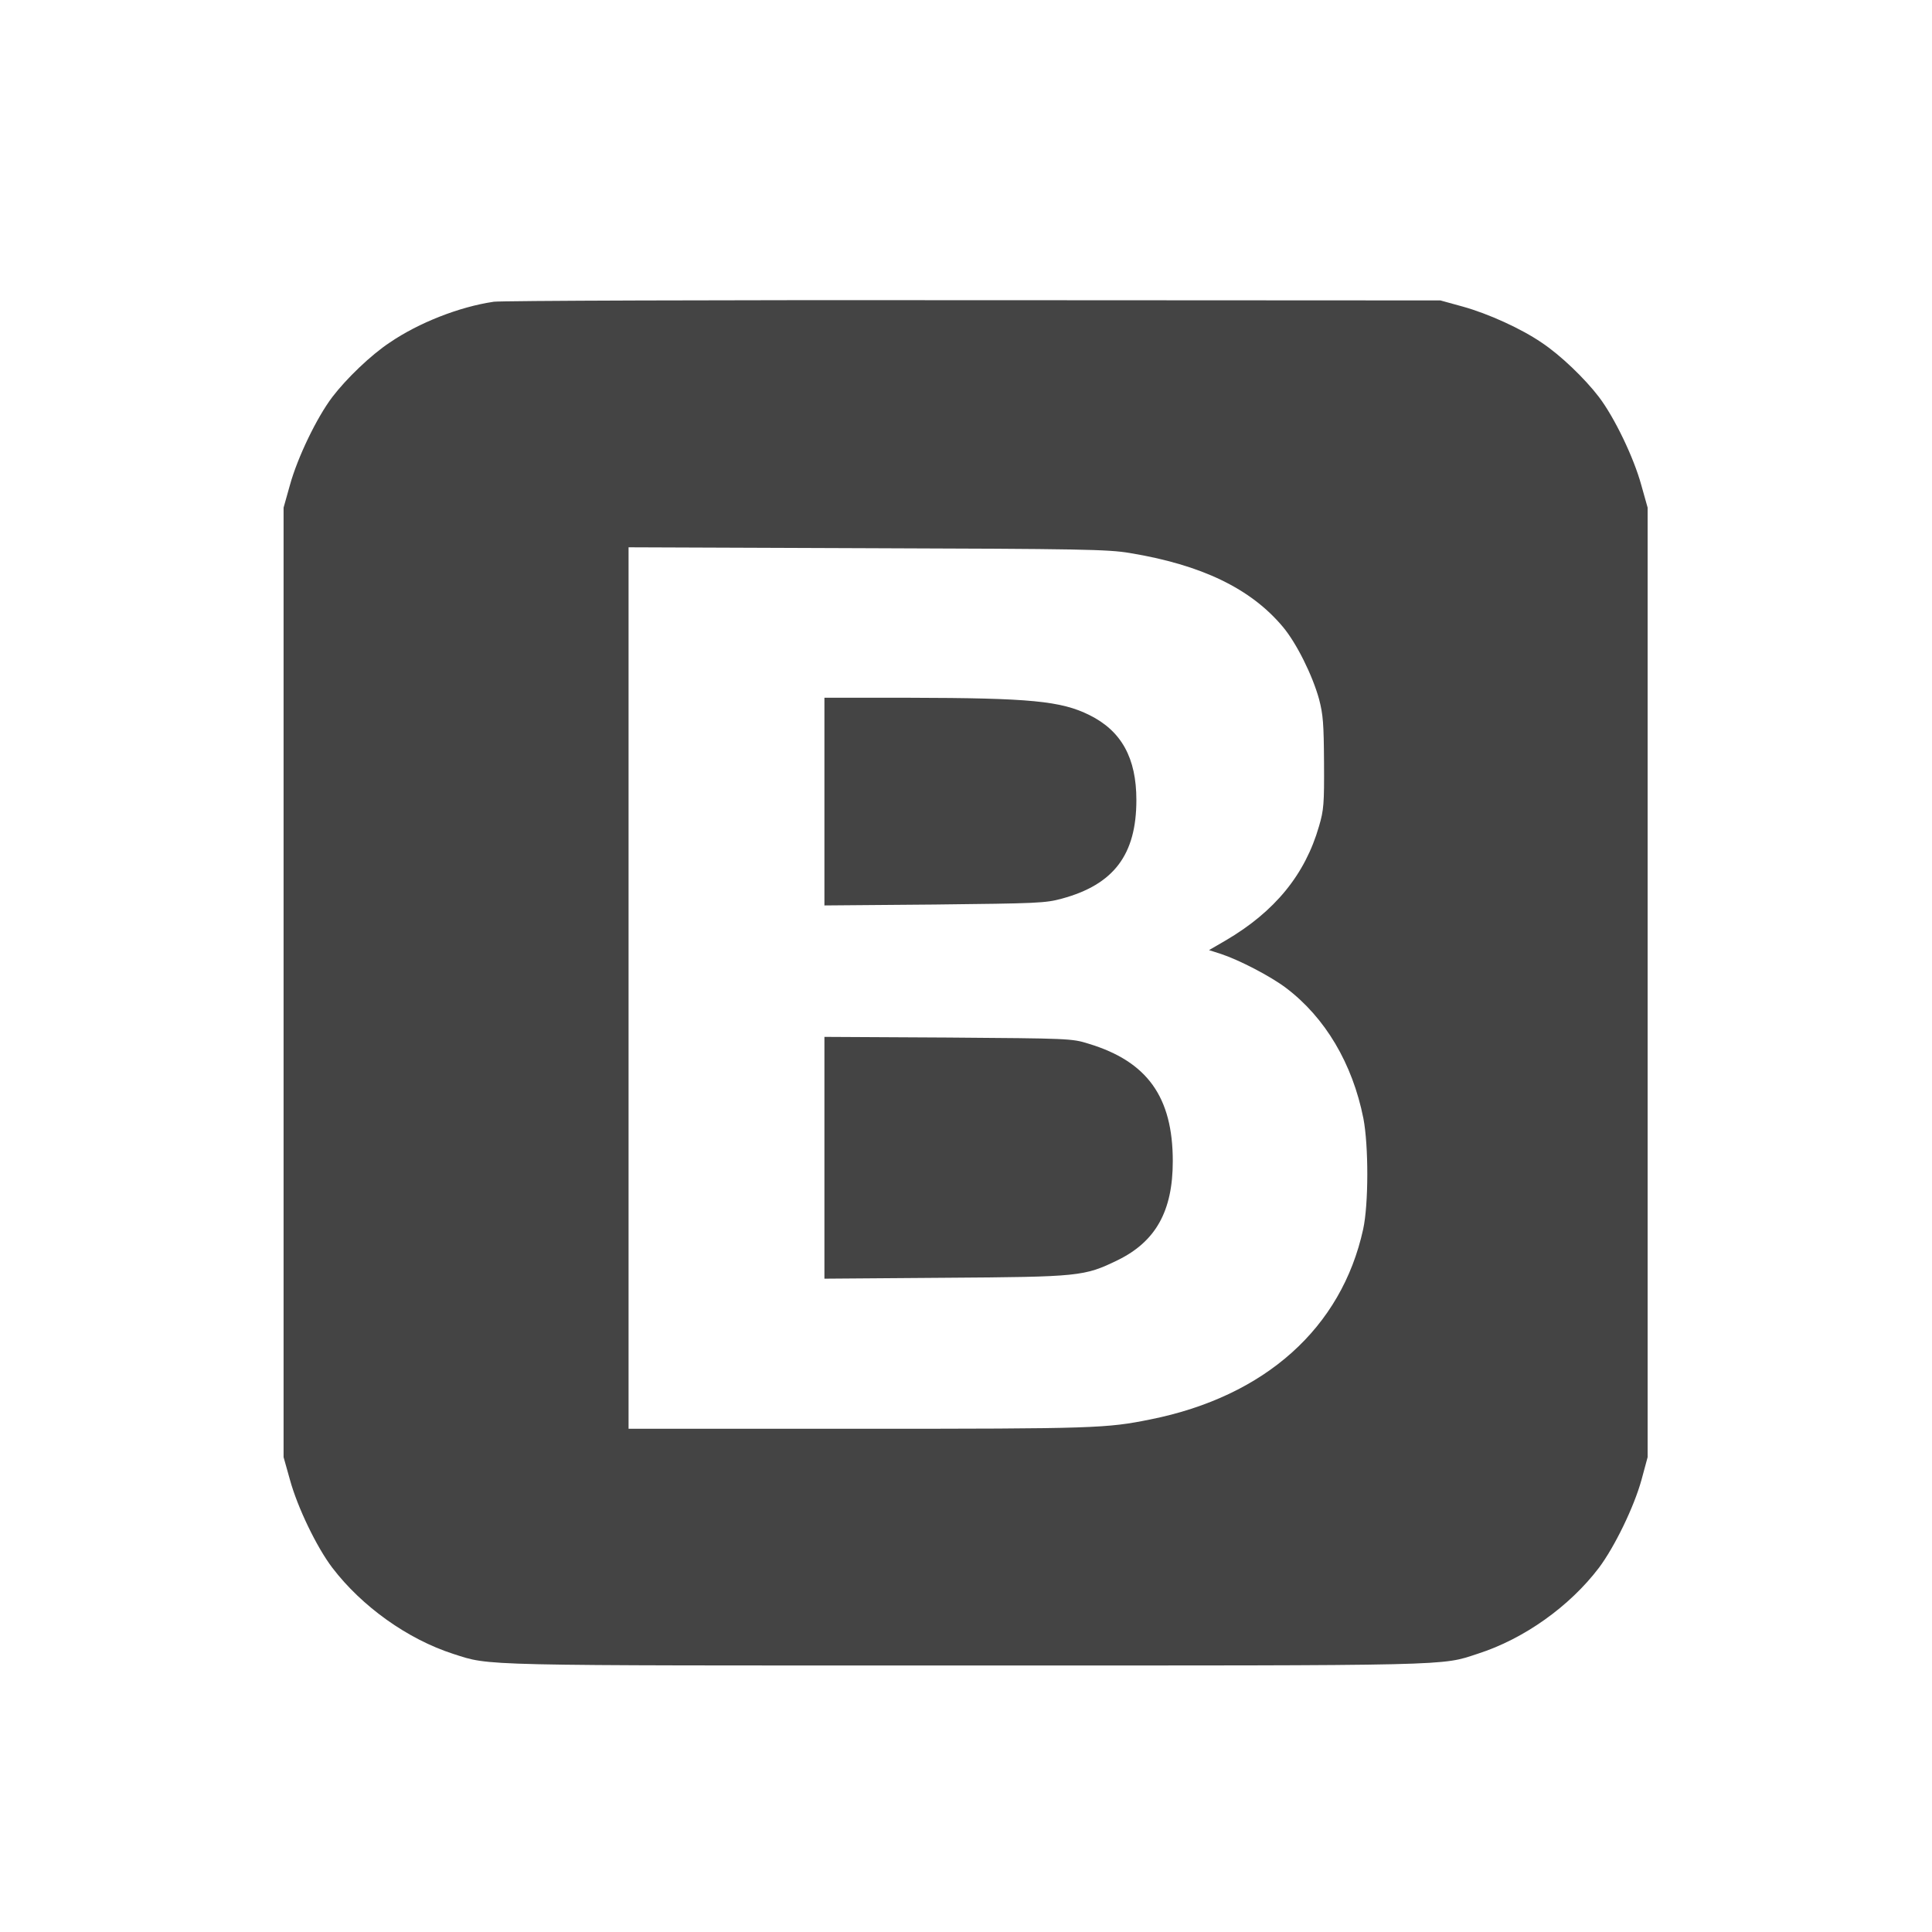
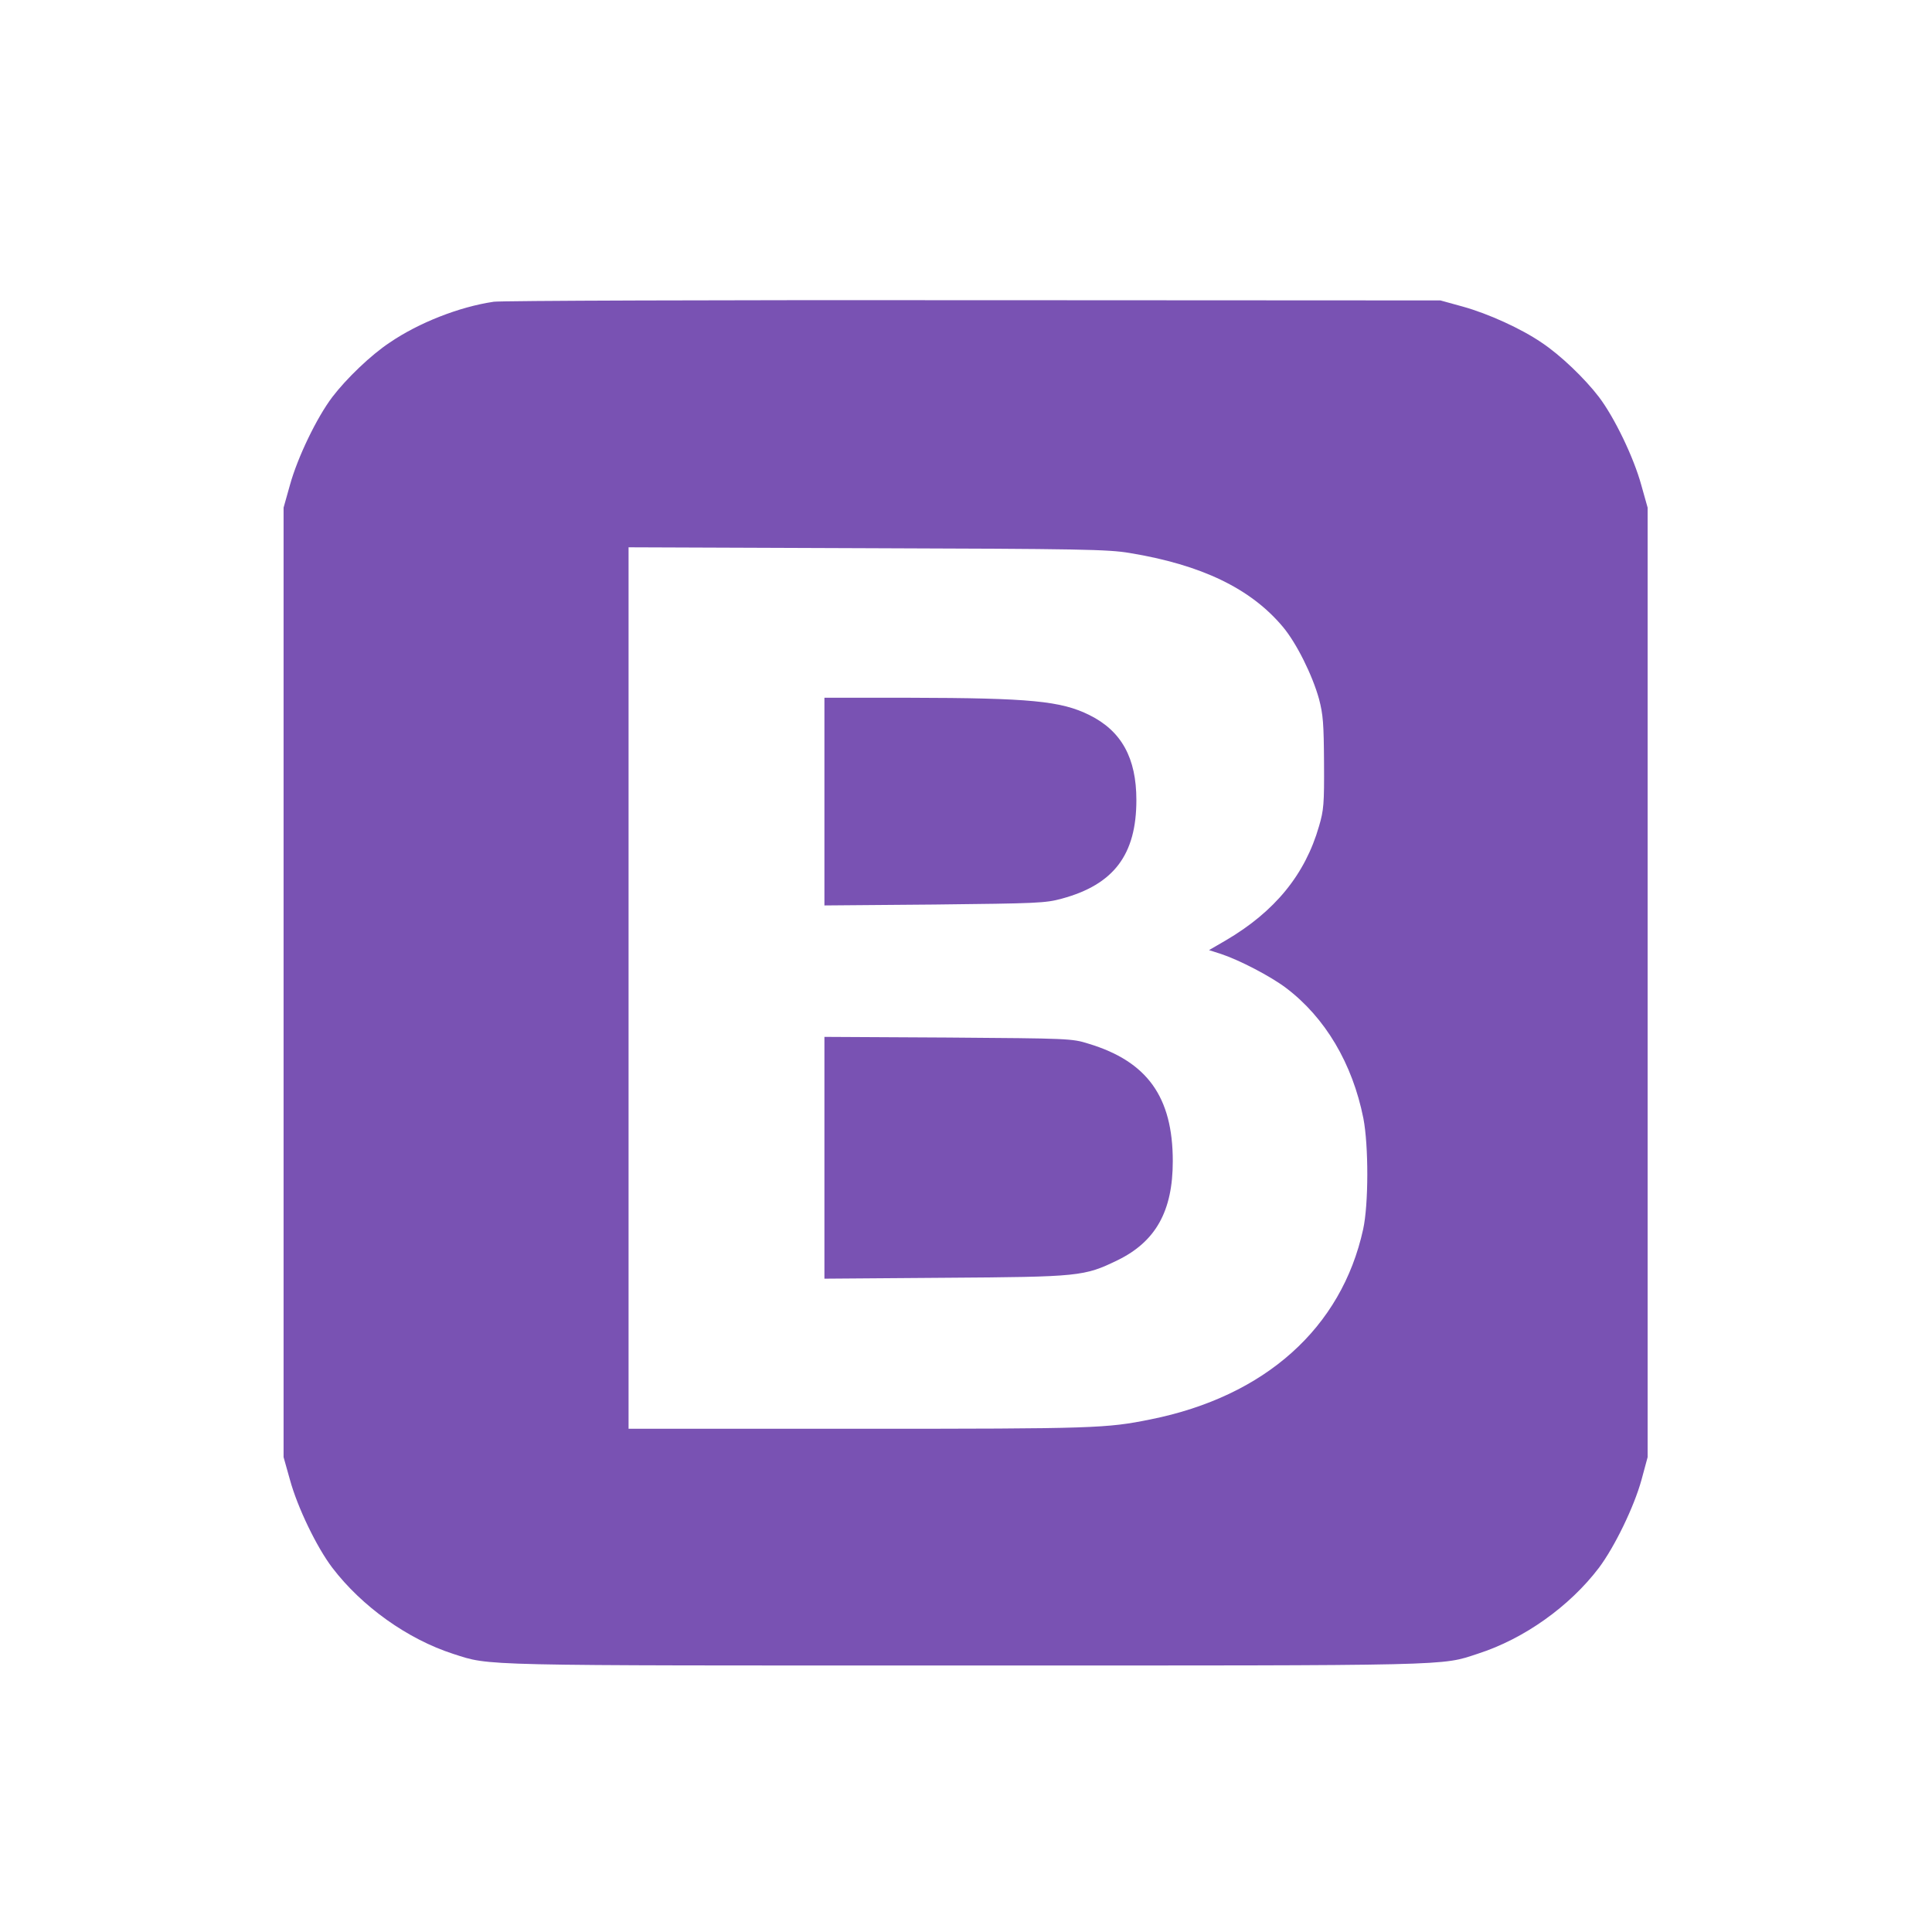
- <svg xmlns="http://www.w3.org/2000/svg" width="800px" height="800px" viewBox="0 0 32 32" version="1.1">
-   <path fill="#444444" d="M8.171 4.999c-0.562 0.083-1.237 0.347-1.716 0.675-0.313 0.207-0.717 0.596-0.95 0.901-0.26 0.343-0.577 1.003-0.702 1.456l-0.106 0.377v15.727l0.106 0.377c0.124 0.453 0.441 1.113 0.702 1.456 0.49 0.641 1.245 1.181 2.003 1.426 0.626 0.2 0.313 0.192 8.486 0.192 8.177 0 7.864 0.008 8.486-0.196 0.762-0.245 1.516-0.781 2.003-1.422 0.26-0.347 0.581-1.007 0.705-1.456l0.102-0.377v-15.727l-0.106-0.377c-0.124-0.452-0.441-1.113-0.701-1.456-0.234-0.306-0.637-0.694-0.95-0.901-0.336-0.23-0.883-0.479-1.305-0.596l-0.37-0.102-7.732-0.004c-4.251-0.004-7.834 0.008-7.954 0.026zM18.709 9.159c1.192 0.196 2.006 0.588 2.538 1.222 0.226 0.268 0.49 0.8 0.6 1.196 0.068 0.26 0.079 0.407 0.083 1.056 0.004 0.683-0.004 0.784-0.083 1.052-0.23 0.8-0.732 1.414-1.543 1.89l-0.279 0.162 0.2 0.064c0.305 0.102 0.815 0.366 1.075 0.562 0.649 0.49 1.101 1.252 1.282 2.161 0.087 0.453 0.087 1.422-0.004 1.837-0.358 1.633-1.622 2.768-3.523 3.149-0.728 0.147-0.916 0.155-4.824 0.155h-3.82v-14.6l3.953 0.015c3.538 0.011 3.99 0.019 4.345 0.079zM13.655 13.277v1.72l1.822-0.015c1.709-0.019 1.837-0.023 2.112-0.098 0.86-0.234 1.233-0.728 1.233-1.633 0-0.694-0.245-1.143-0.777-1.407-0.471-0.234-0.981-0.283-2.983-0.287h-1.407v1.72zM13.655 19.176v2.003l1.991-0.015c2.237-0.015 2.312-0.023 2.863-0.29 0.634-0.309 0.916-0.815 0.916-1.641 0-1.063-0.422-1.652-1.395-1.946-0.275-0.087-0.328-0.087-2.327-0.102l-2.048-0.011v2.003z" />
+ <svg xmlns="http://www.w3.org/2000/svg" viewBox="0 0 32 32">
+   <path fill="#7952B3" d="M8.171 4.999c-0.562 0.083-1.237 0.347-1.716 0.675-0.313 0.207-0.717 0.596-0.95 0.901-0.26 0.343-0.577 1.003-0.702 1.456l-0.106 0.377v15.727l0.106 0.377c0.124 0.453 0.441 1.113 0.702 1.456 0.49 0.641 1.245 1.181 2.003 1.426 0.626 0.2 0.313 0.192 8.486 0.192 8.177 0 7.864 0.008 8.486-0.196 0.762-0.245 1.516-0.781 2.003-1.422 0.26-0.347 0.581-1.007 0.705-1.456l0.102-0.377v-15.727l-0.106-0.377c-0.124-0.452-0.441-1.113-0.701-1.456-0.234-0.306-0.637-0.694-0.95-0.901-0.336-0.23-0.883-0.479-1.305-0.596l-0.37-0.102-7.732-0.004c-4.251-0.004-7.834 0.008-7.954 0.026zM18.709 9.159c1.192 0.196 2.006 0.588 2.538 1.222 0.226 0.268 0.49 0.8 0.6 1.196 0.068 0.26 0.079 0.407 0.083 1.056 0.004 0.683-0.004 0.784-0.083 1.052-0.23 0.8-0.732 1.414-1.543 1.89l-0.279 0.162 0.2 0.064c0.305 0.102 0.815 0.366 1.075 0.562 0.649 0.49 1.101 1.252 1.282 2.161 0.087 0.453 0.087 1.422-0.004 1.837-0.358 1.633-1.622 2.768-3.523 3.149-0.728 0.147-0.916 0.155-4.824 0.155h-3.82v-14.6l3.953 0.015c3.538 0.011 3.99 0.019 4.345 0.079zM13.655 13.277v1.72l1.822-0.015c1.709-0.019 1.837-0.023 2.112-0.098 0.86-0.234 1.233-0.728 1.233-1.633 0-0.694-0.245-1.143-0.777-1.407-0.471-0.234-0.981-0.283-2.983-0.287h-1.407v1.72zM13.655 19.176v2.003l1.991-0.015c2.237-0.015 2.312-0.023 2.863-0.29 0.634-0.309 0.916-0.815 0.916-1.641 0-1.063-0.422-1.652-1.395-1.946-0.275-0.087-0.328-0.087-2.327-0.102l-2.048-0.011v2.003z" />
</svg>
